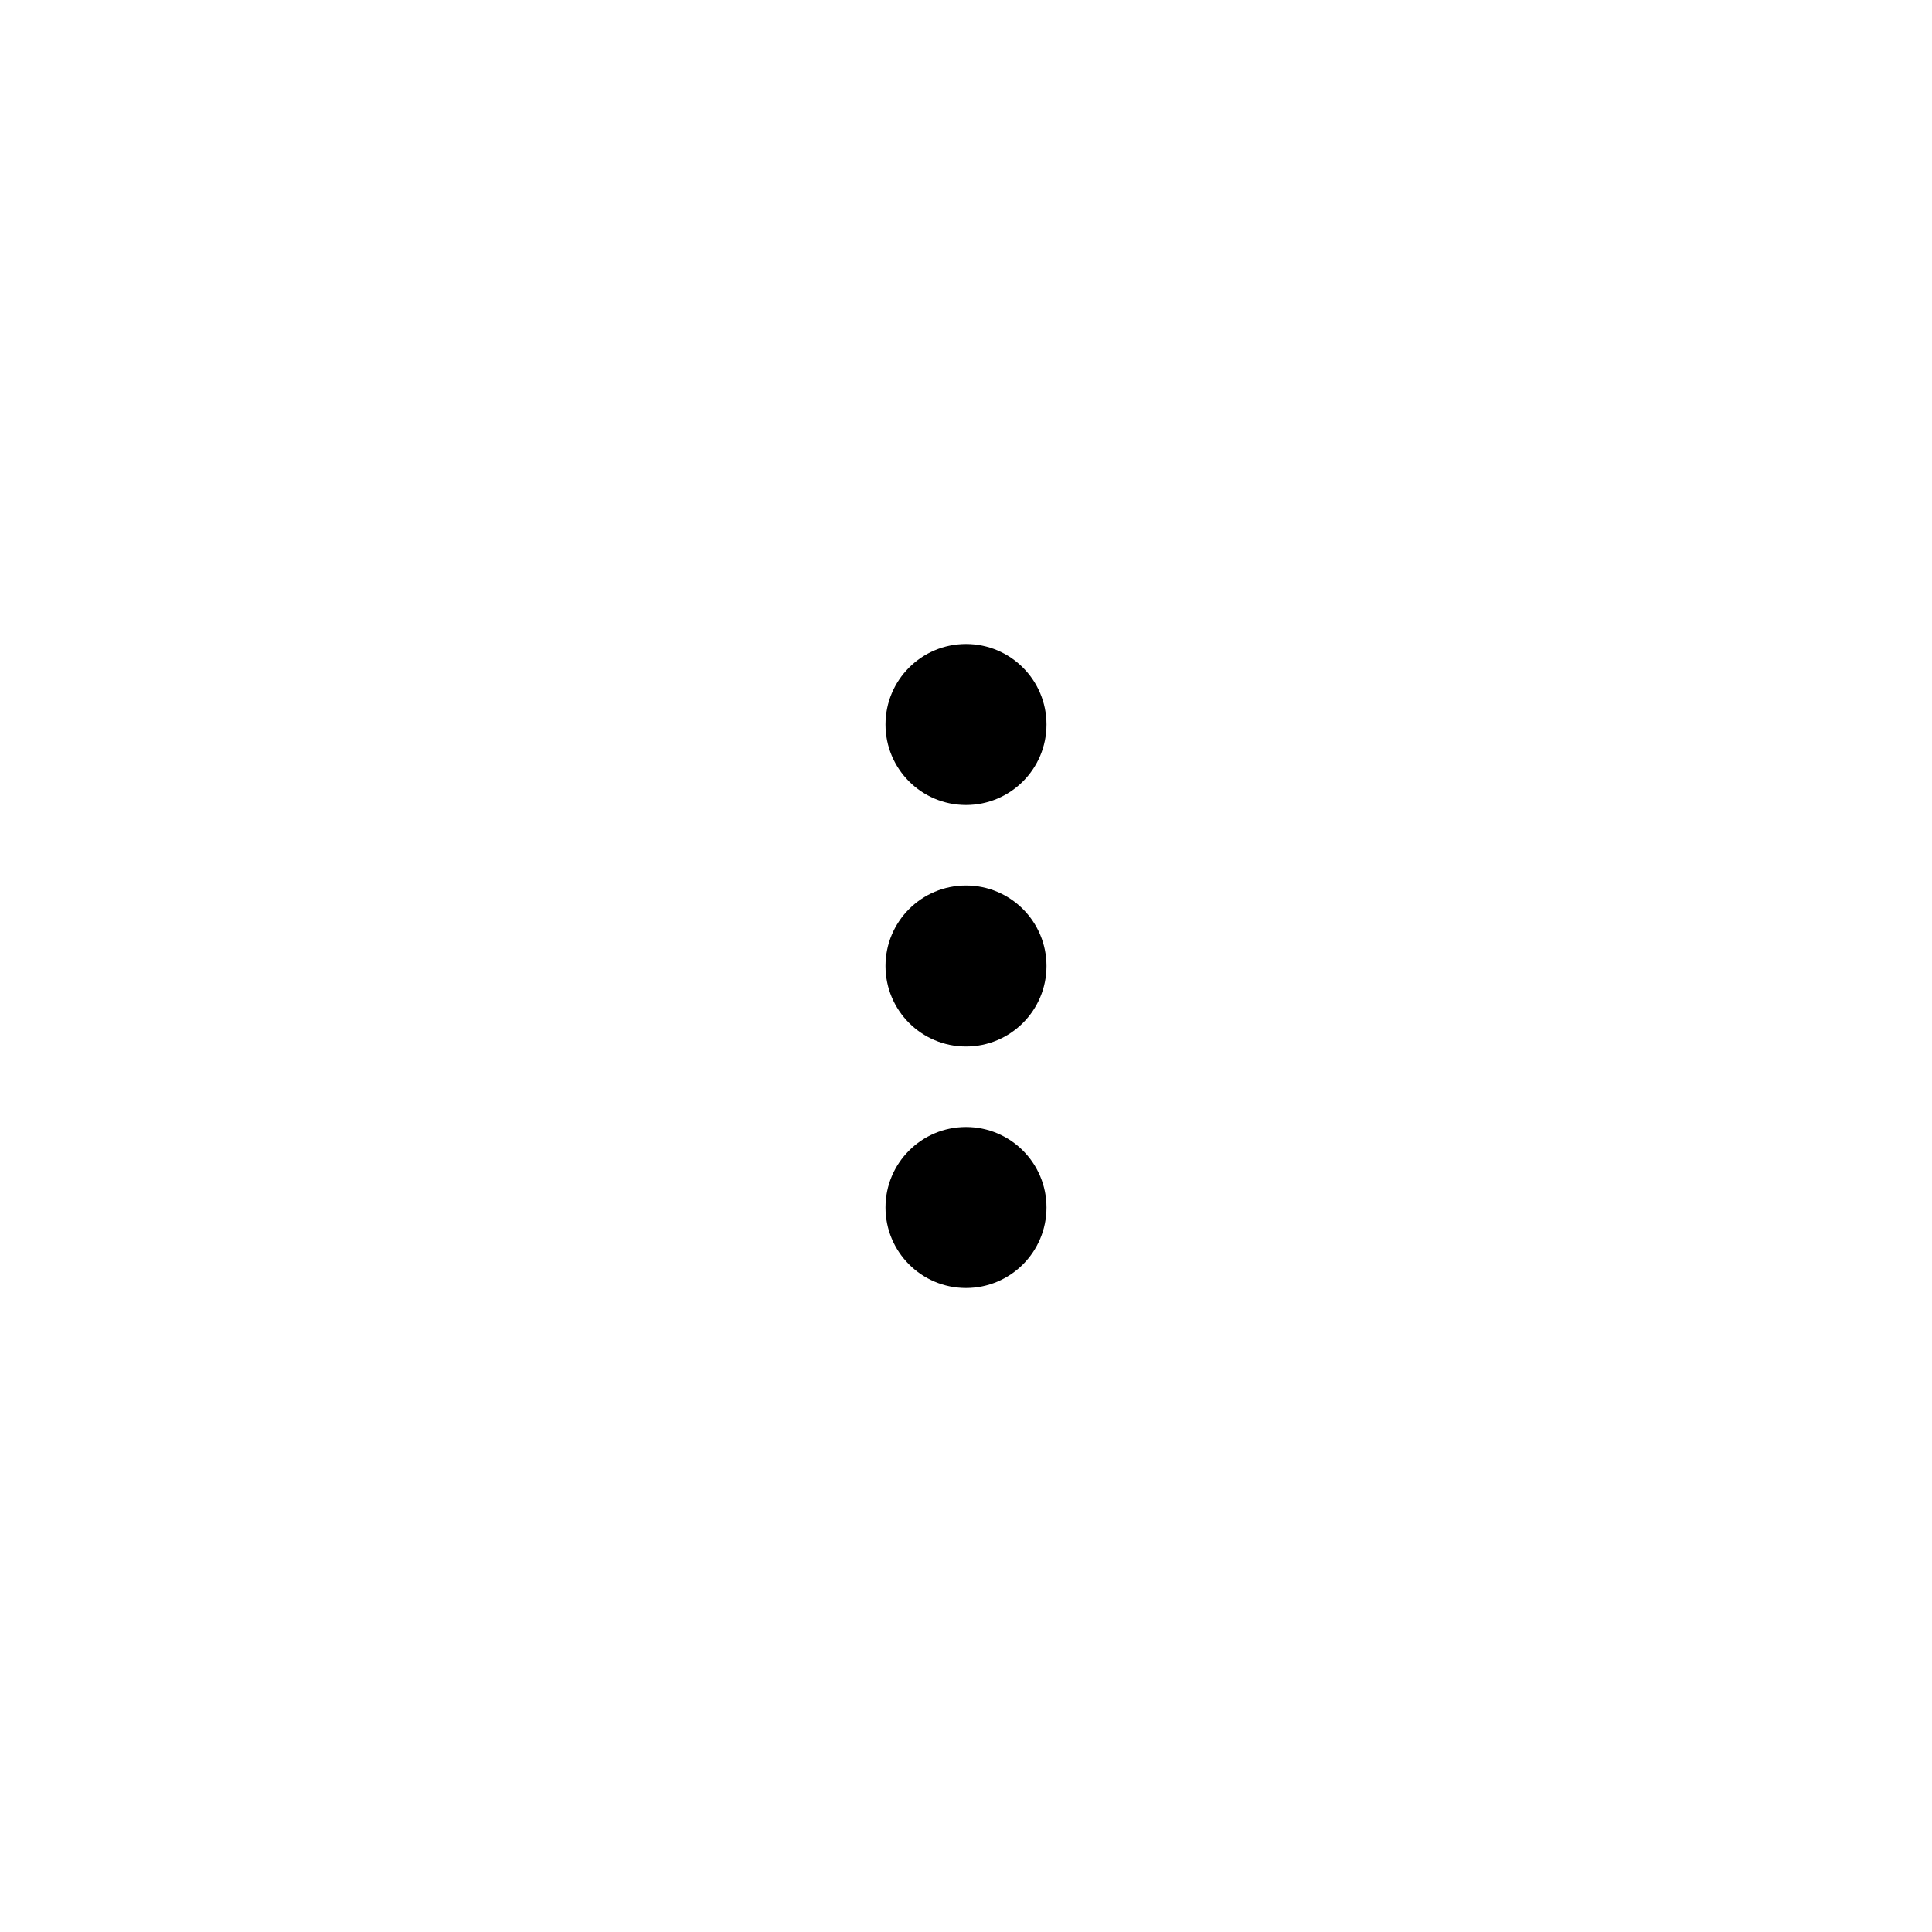
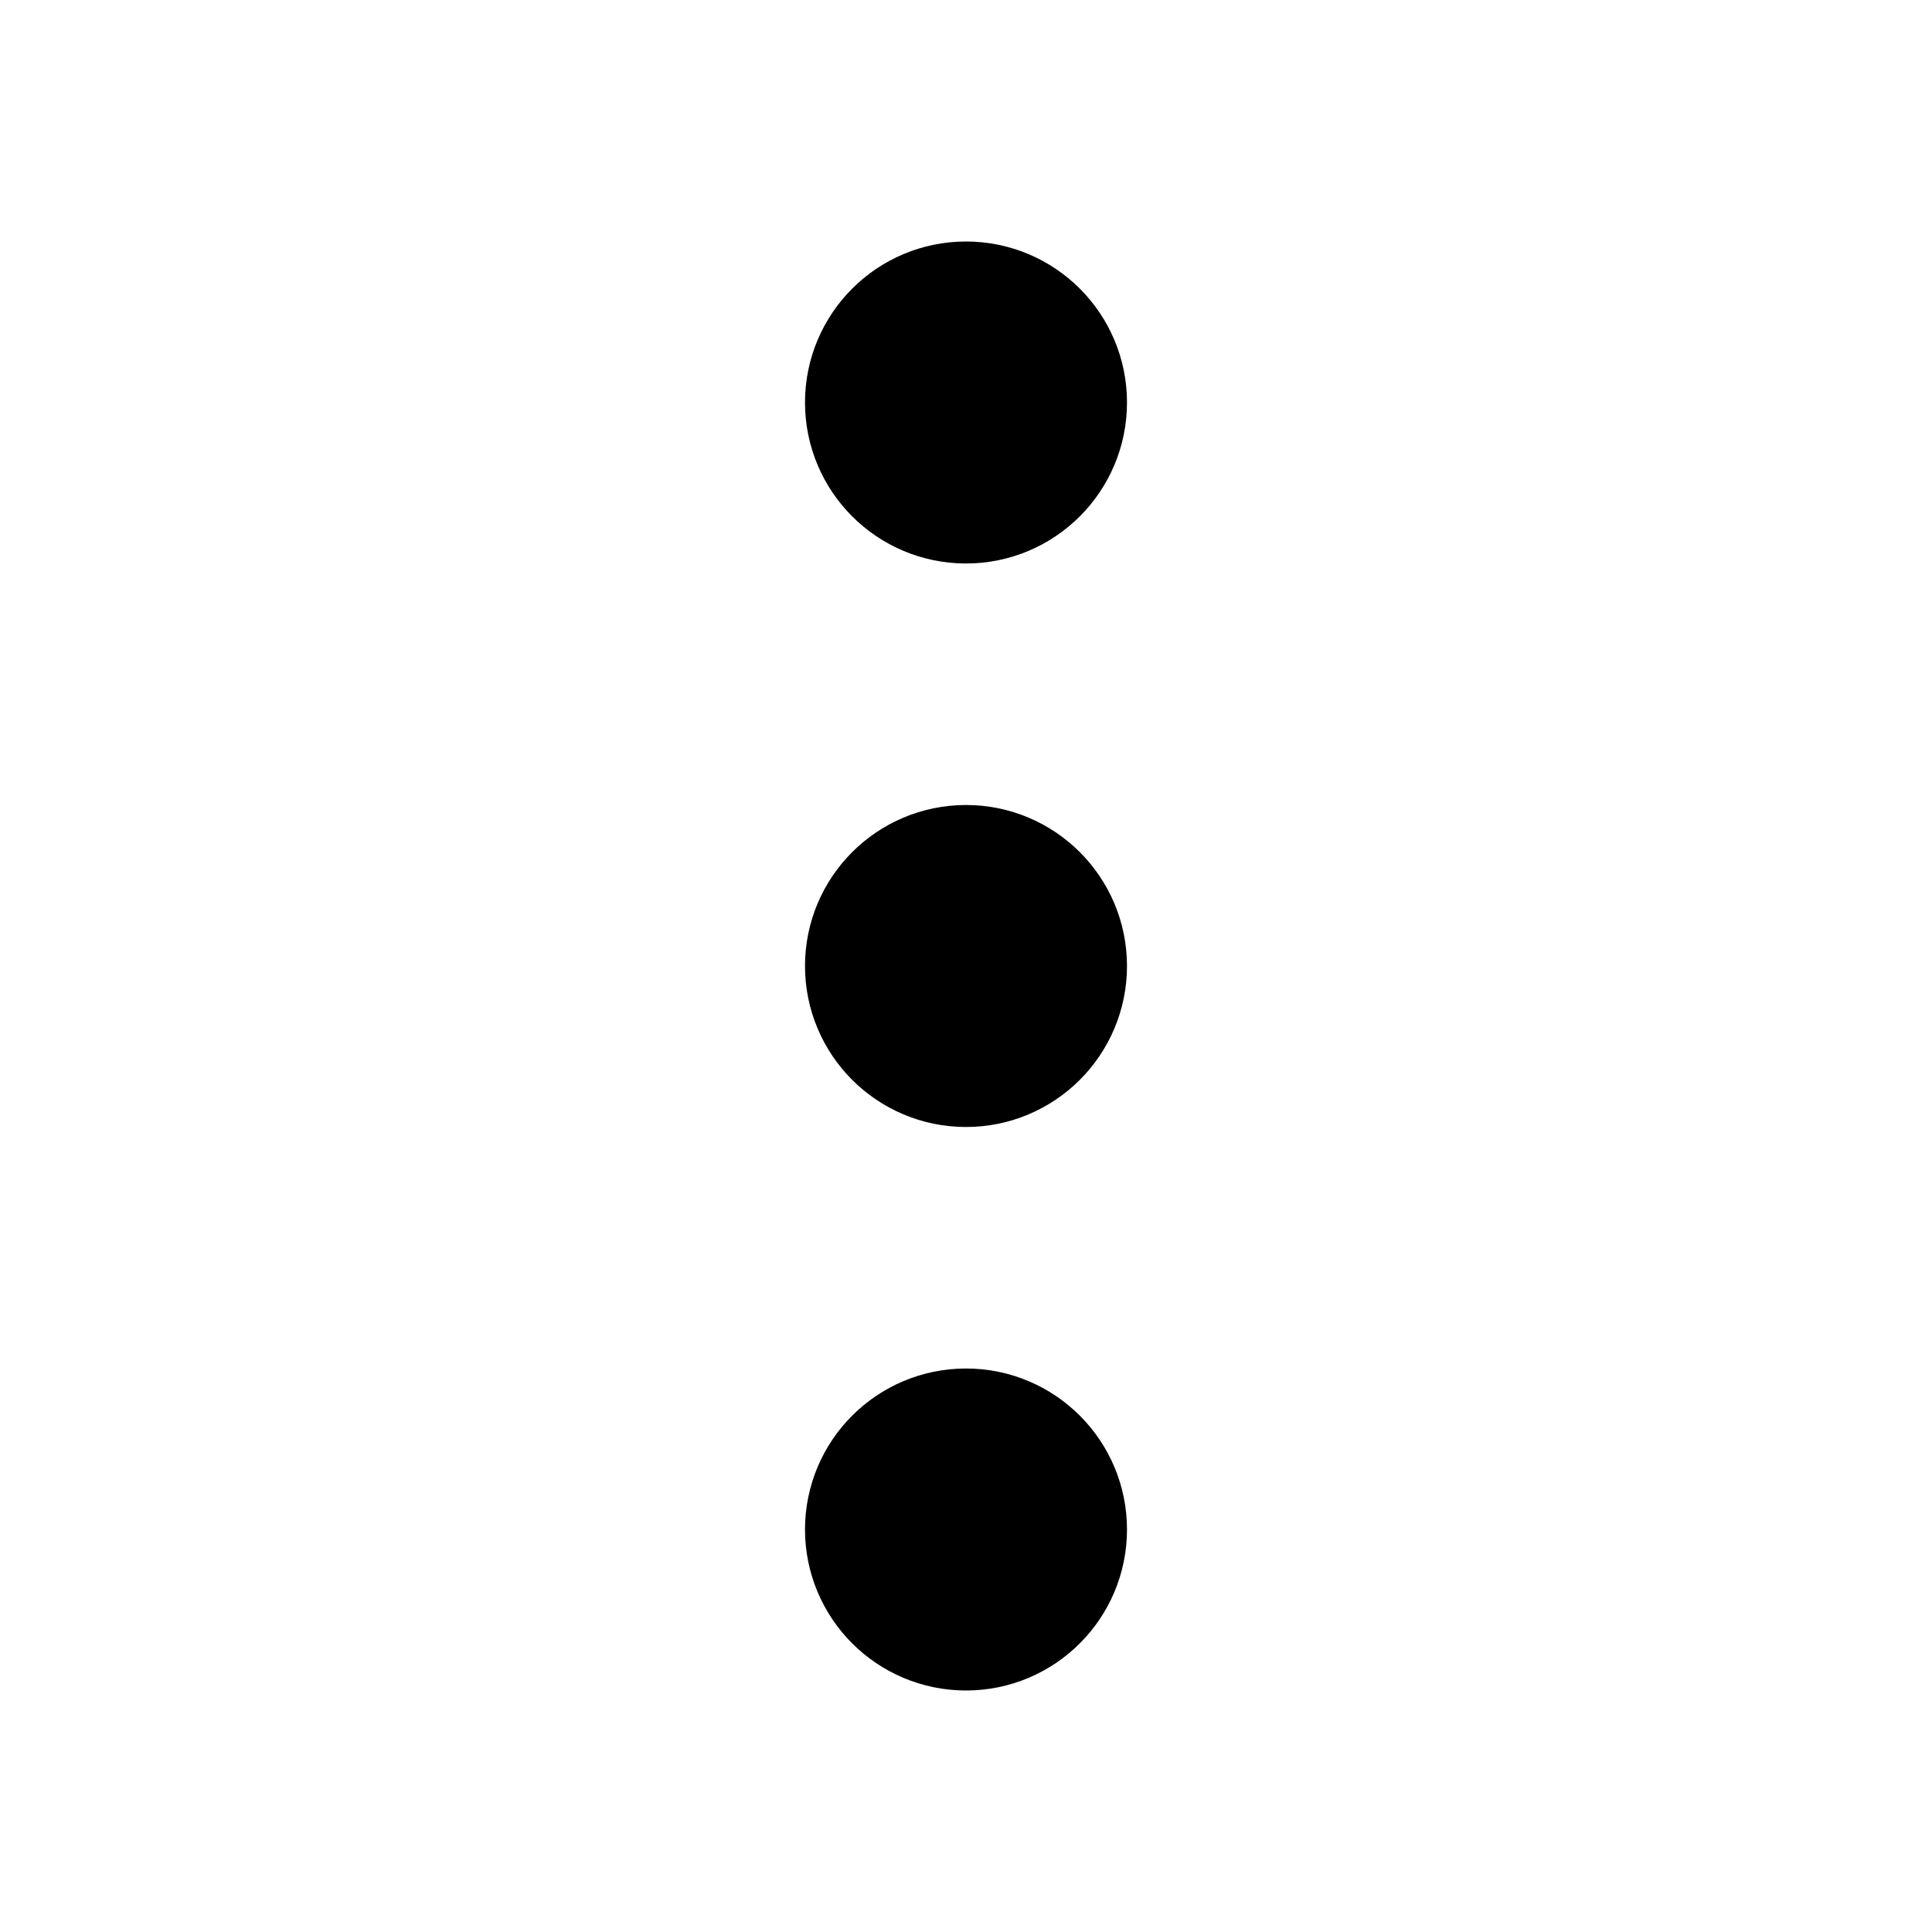
- <svg xmlns="http://www.w3.org/2000/svg" width="24" height="24" viewBox="0 0 24 24" fill="none">
-   <circle cx="12" cy="9" r="1" fill="black" />
-   <circle cx="12" cy="12" r="1" fill="black" />
-   <circle cx="12" cy="15" r="1" fill="black" />
+ <svg xmlns="http://www.w3.org/2000/svg" width="24" height="24" viewBox="0 0 24 24" fill="none" stroke="currentColor" stroke-width="2" stroke-linecap="round" stroke-linejoin="round">
+   <rect width="2" height="2" x="11" y="4" rx="1" />
+   <rect width="2" height="2" x="11" y="11" rx="1" />
+   <rect width="2" height="2" x="11" y="18" rx="1" />
</svg>
